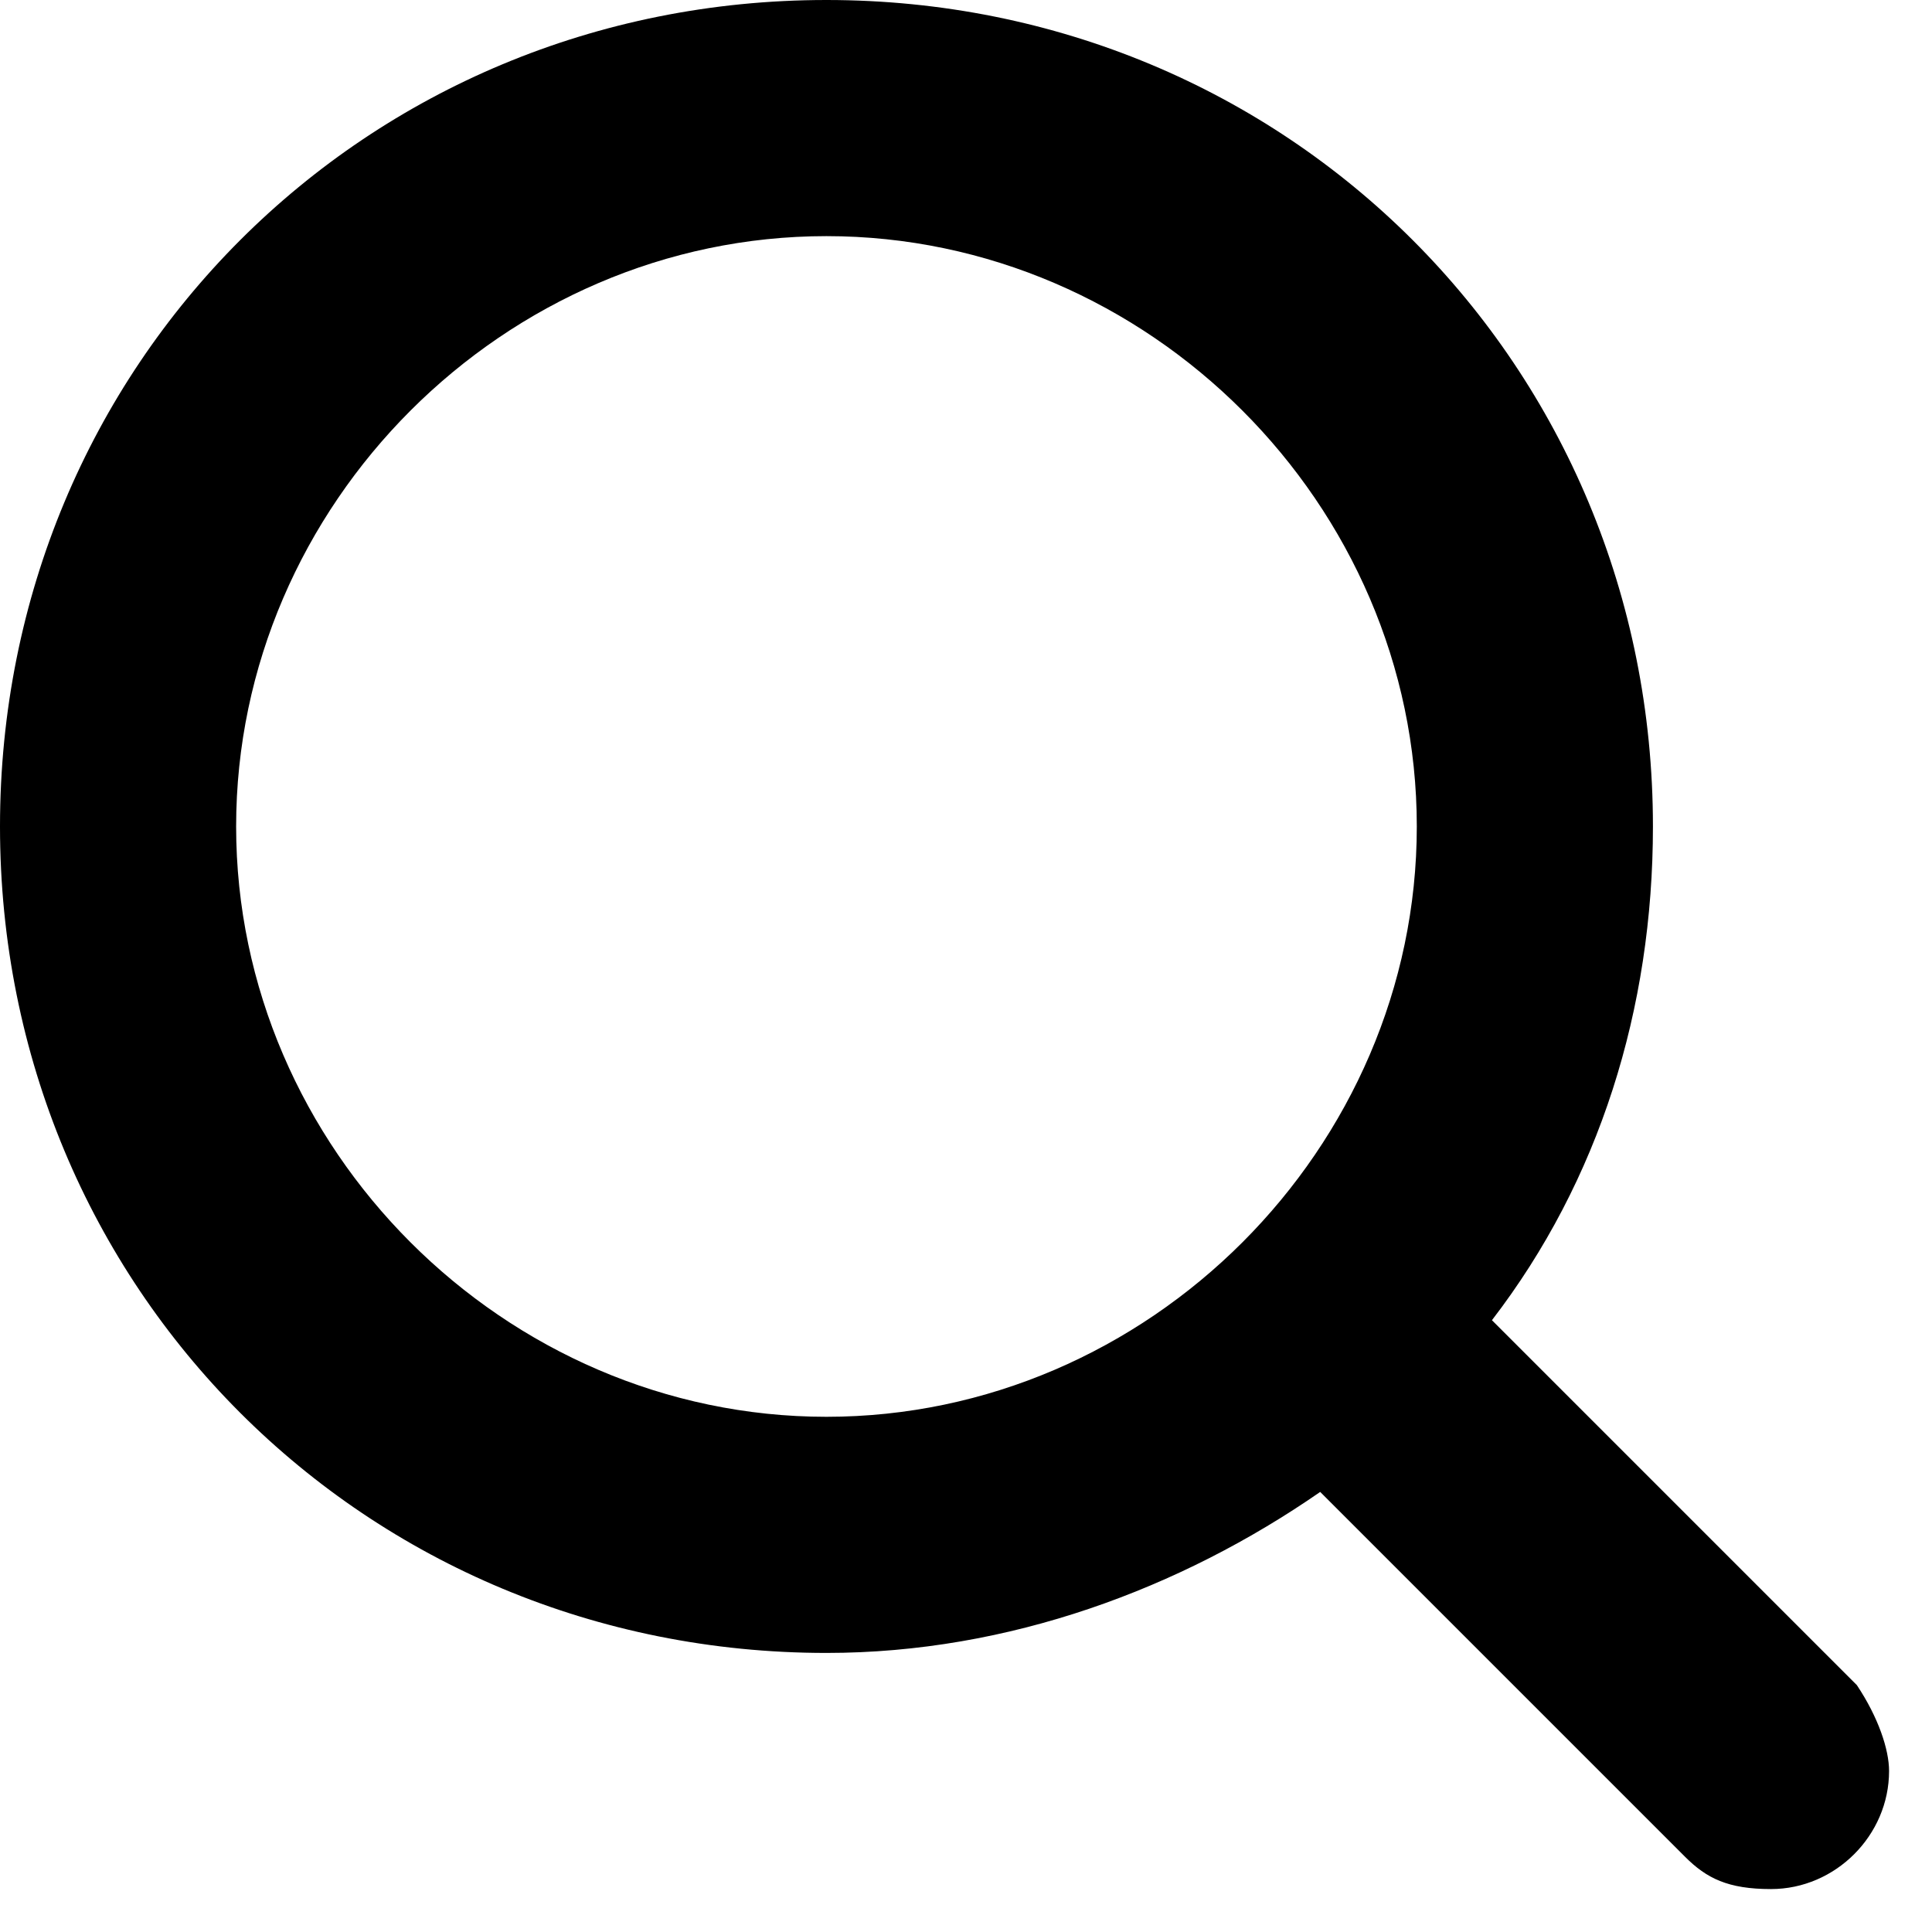
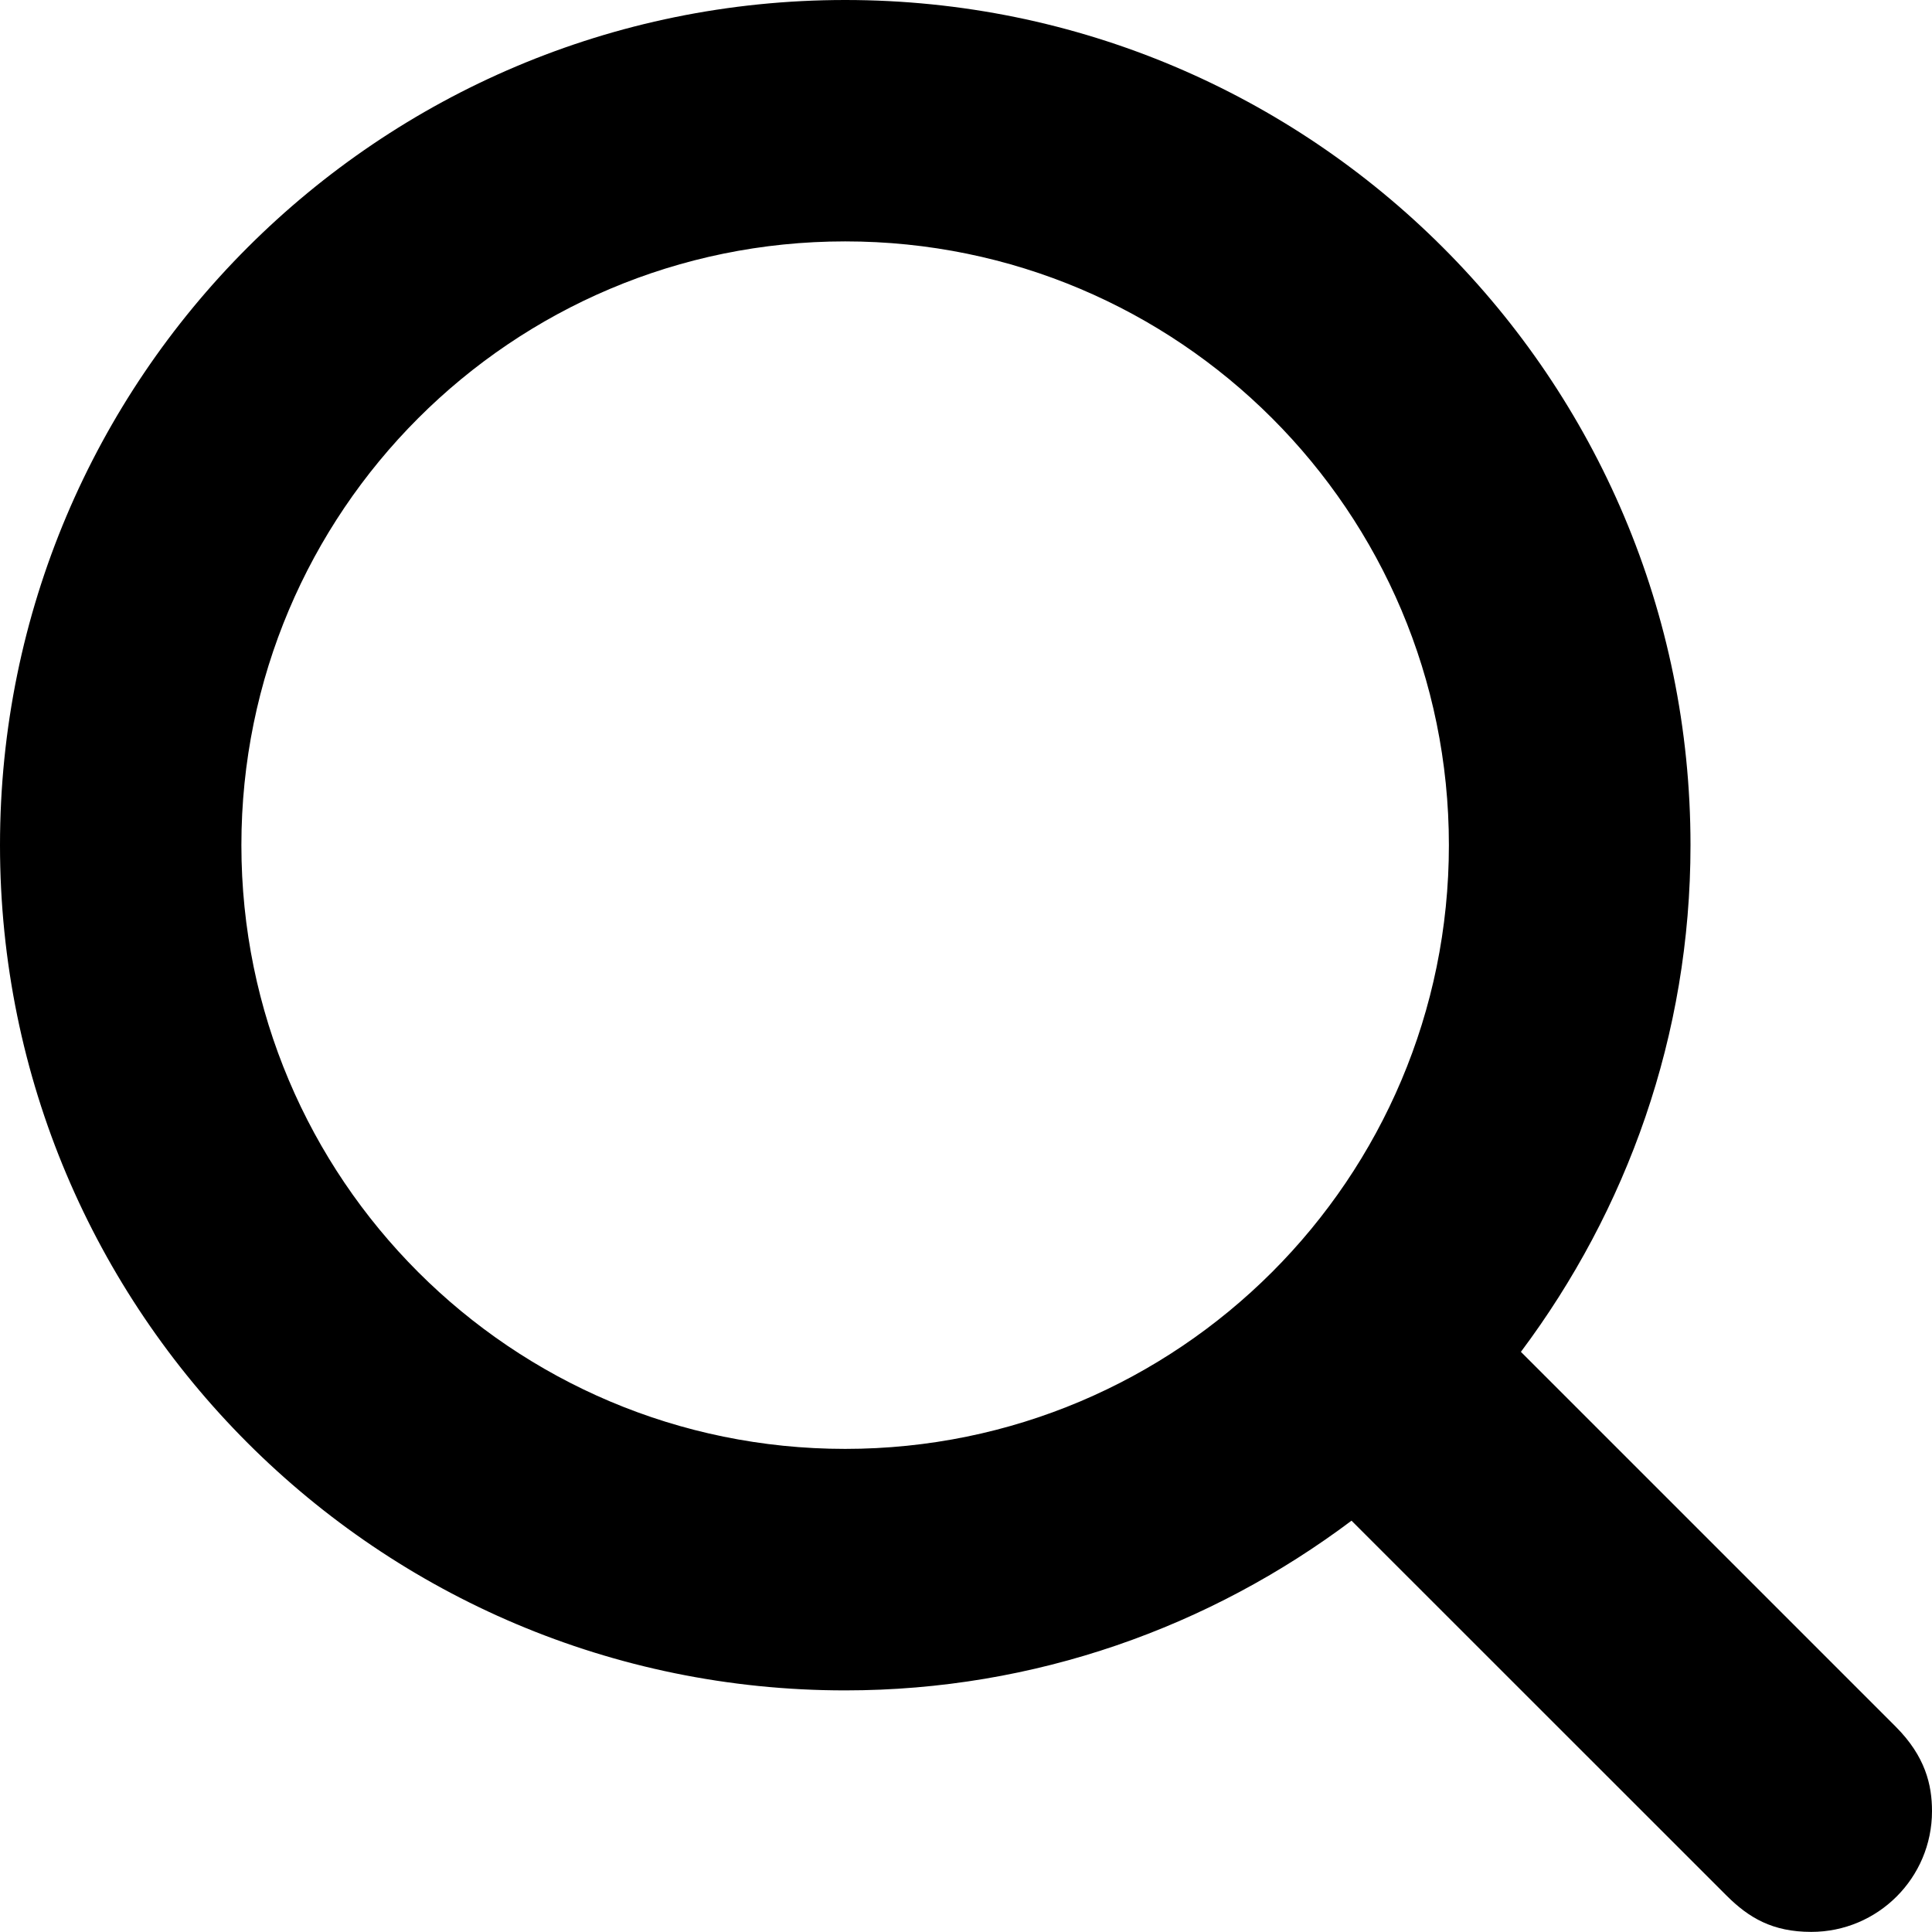
- <svg xmlns="http://www.w3.org/2000/svg" width="18" height="18" viewBox="0 0 18 18">
-   <path d="M17.3 15.7l-3.4-3.4c1-1.3 1.5-2.9 1.5-4.6C15.4 3.4 12 0 7.7 0 3.4 0 0 3.4 0 7.7c0 4.3 3.4 7.7 7.7 7.7 1.7 0 3.3-.6 4.6-1.5l3.4 3.4c.2.2.4.3.8.3.6 0 1.1-.5 1.1-1.1 0-.2-.1-.5-.3-.8zm-15.1-8c0-3 2.5-5.5 5.5-5.5s5.5 2.5 5.5 5.5-2.5 5.5-5.5 5.5-5.5-2.5-5.5-5.5z" />
+ <svg xmlns="http://www.w3.org/2000/svg" version="1.1" id="Layer_1" x="0px" y="0px" width="17.6px" height="17.6px" viewBox="-0.8 -0.8 17.6 17.6" enable-background="new -0.8 -0.8 17.6 17.6" xml:space="preserve">
+   <path d="M16.47,14.93l-3.415-3.415C14.02,10.226,14.6,8.634,14.6,6.899c0-4.253-3.447-7.699-7.7-7.699 S-0.8,2.646-0.8,6.899s3.446,7.7,7.699,7.7c1.734,0,3.326-0.58,4.613-1.546l3.417,3.416c0.203,0.202,0.418,0.33,0.771,0.33 c0.607,0,1.1-0.492,1.1-1.1C16.8,15.459,16.739,15.2,16.47,14.93z M1.399,6.899c0-3.038,2.462-5.5,5.5-5.5s5.5,2.462,5.5,5.5 s-2.462,5.5-5.5,5.5S1.399,9.938,1.399,6.899z" />
</svg>
